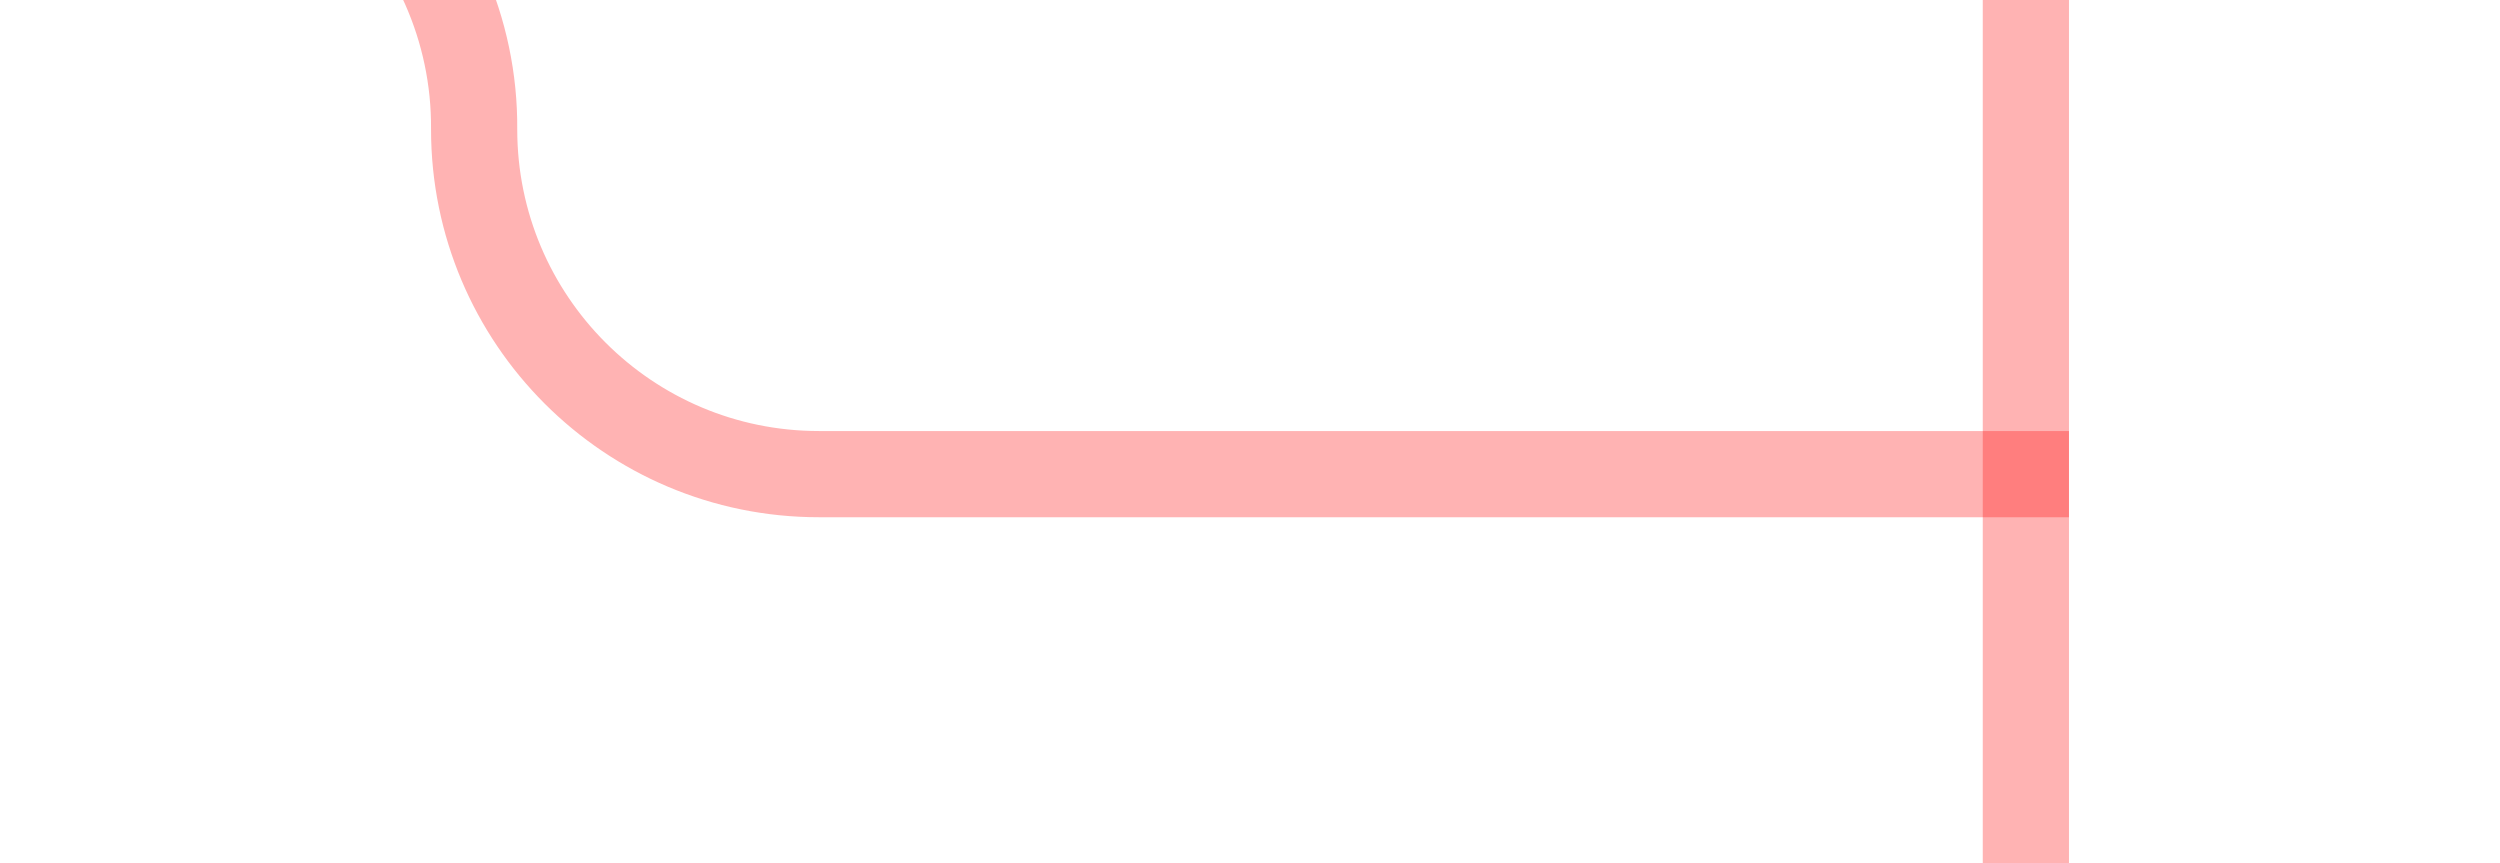
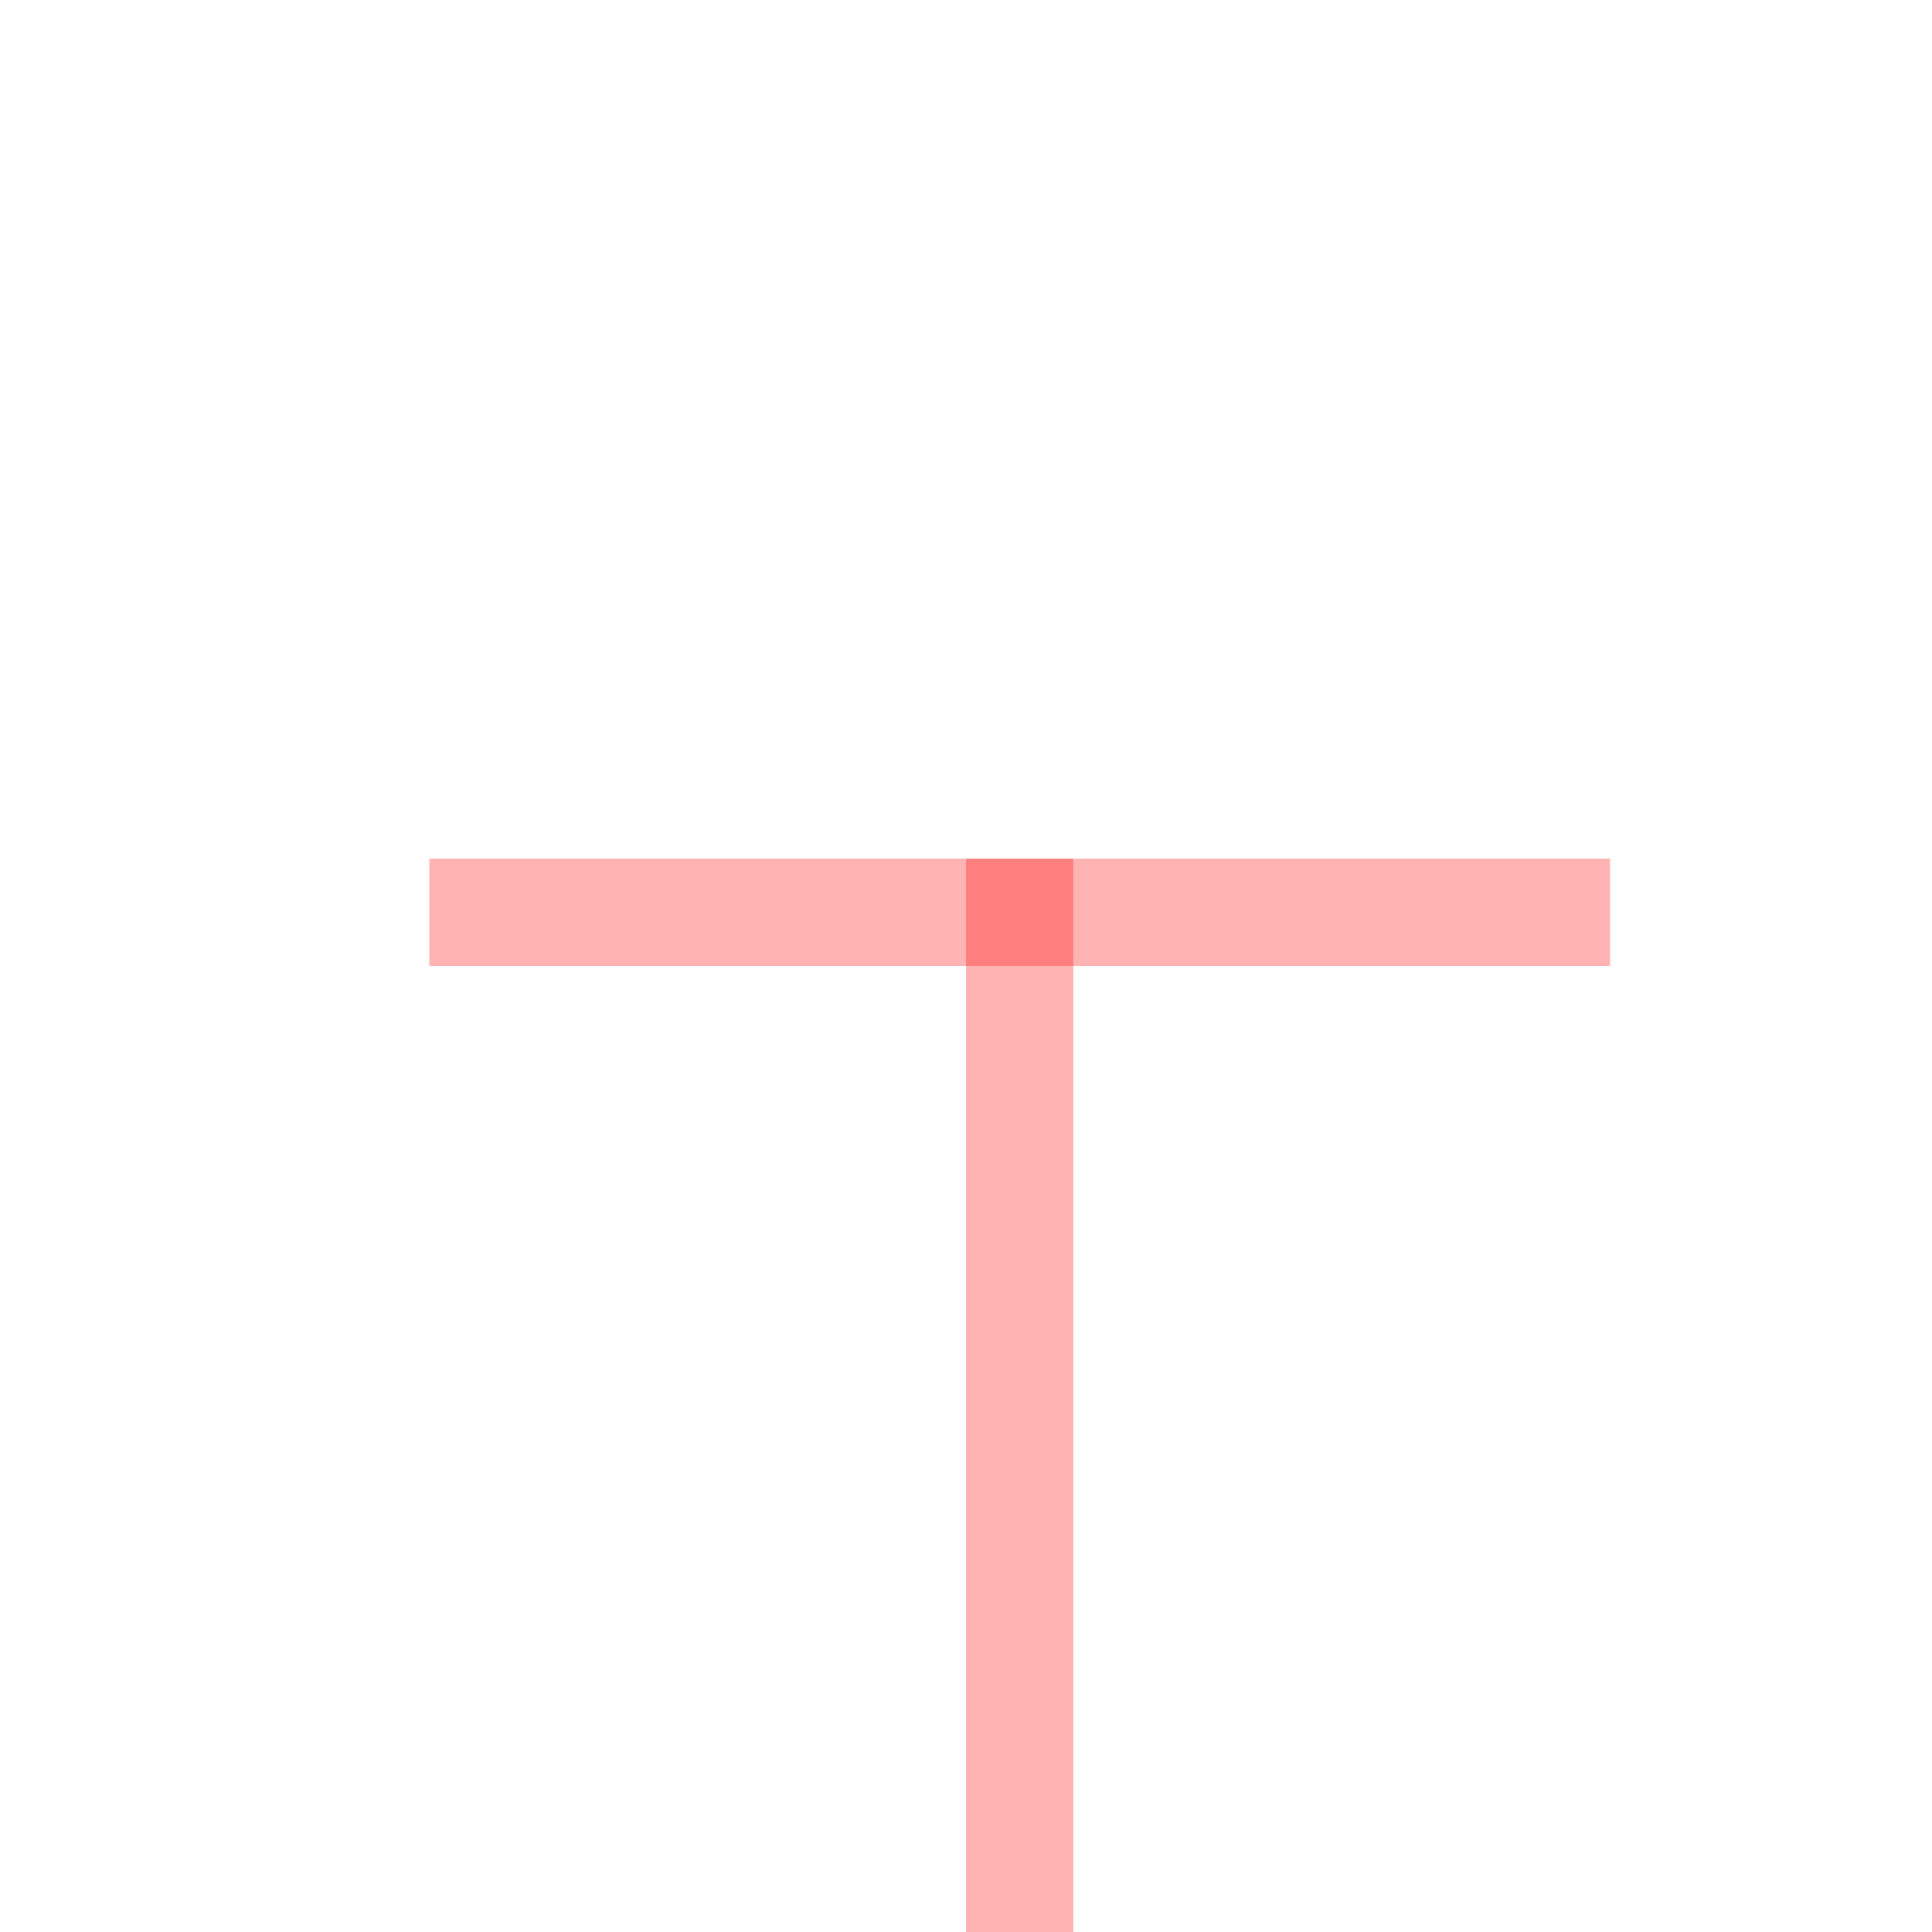
- <svg xmlns="http://www.w3.org/2000/svg" version="1.1" width="29px" height="10px" preserveAspectRatio="xMinYMid meet" viewBox="555 778  29 8">
-   <path d="M 510 774.5  L 556 774.5  A 4 4 0 0 1 560.5 778.5 A 4 4 0 0 0 564.5 782.5 L 579 782.5  " stroke-width="1" stroke="#ff0000" fill="none" stroke-opacity="0.298" />
-   <path d="M 578 777  L 578 788  L 579 788  L 579 777  L 578 777  Z " fill-rule="nonzero" fill="#ff0000" stroke="none" fill-opacity="0.298" />
+ <svg xmlns="http://www.w3.org/2000/svg" version="1.1" width="18px" height="18px" preserveAspectRatio="xMinYMid meet" viewBox="612 715  18 16">
+   <path d="M 510 774.5  L 616 774.5  A 5 5 0 0 0 621.5 769.5 L 621.5 722  " stroke-width="1" stroke="#ff0000" fill="none" stroke-opacity="0.298" />
+   <path d="M 616 723  L 627 723  L 627 722  L 616 722  L 616 723  Z " fill-rule="nonzero" fill="#ff0000" stroke="none" fill-opacity="0.298" />
</svg>
